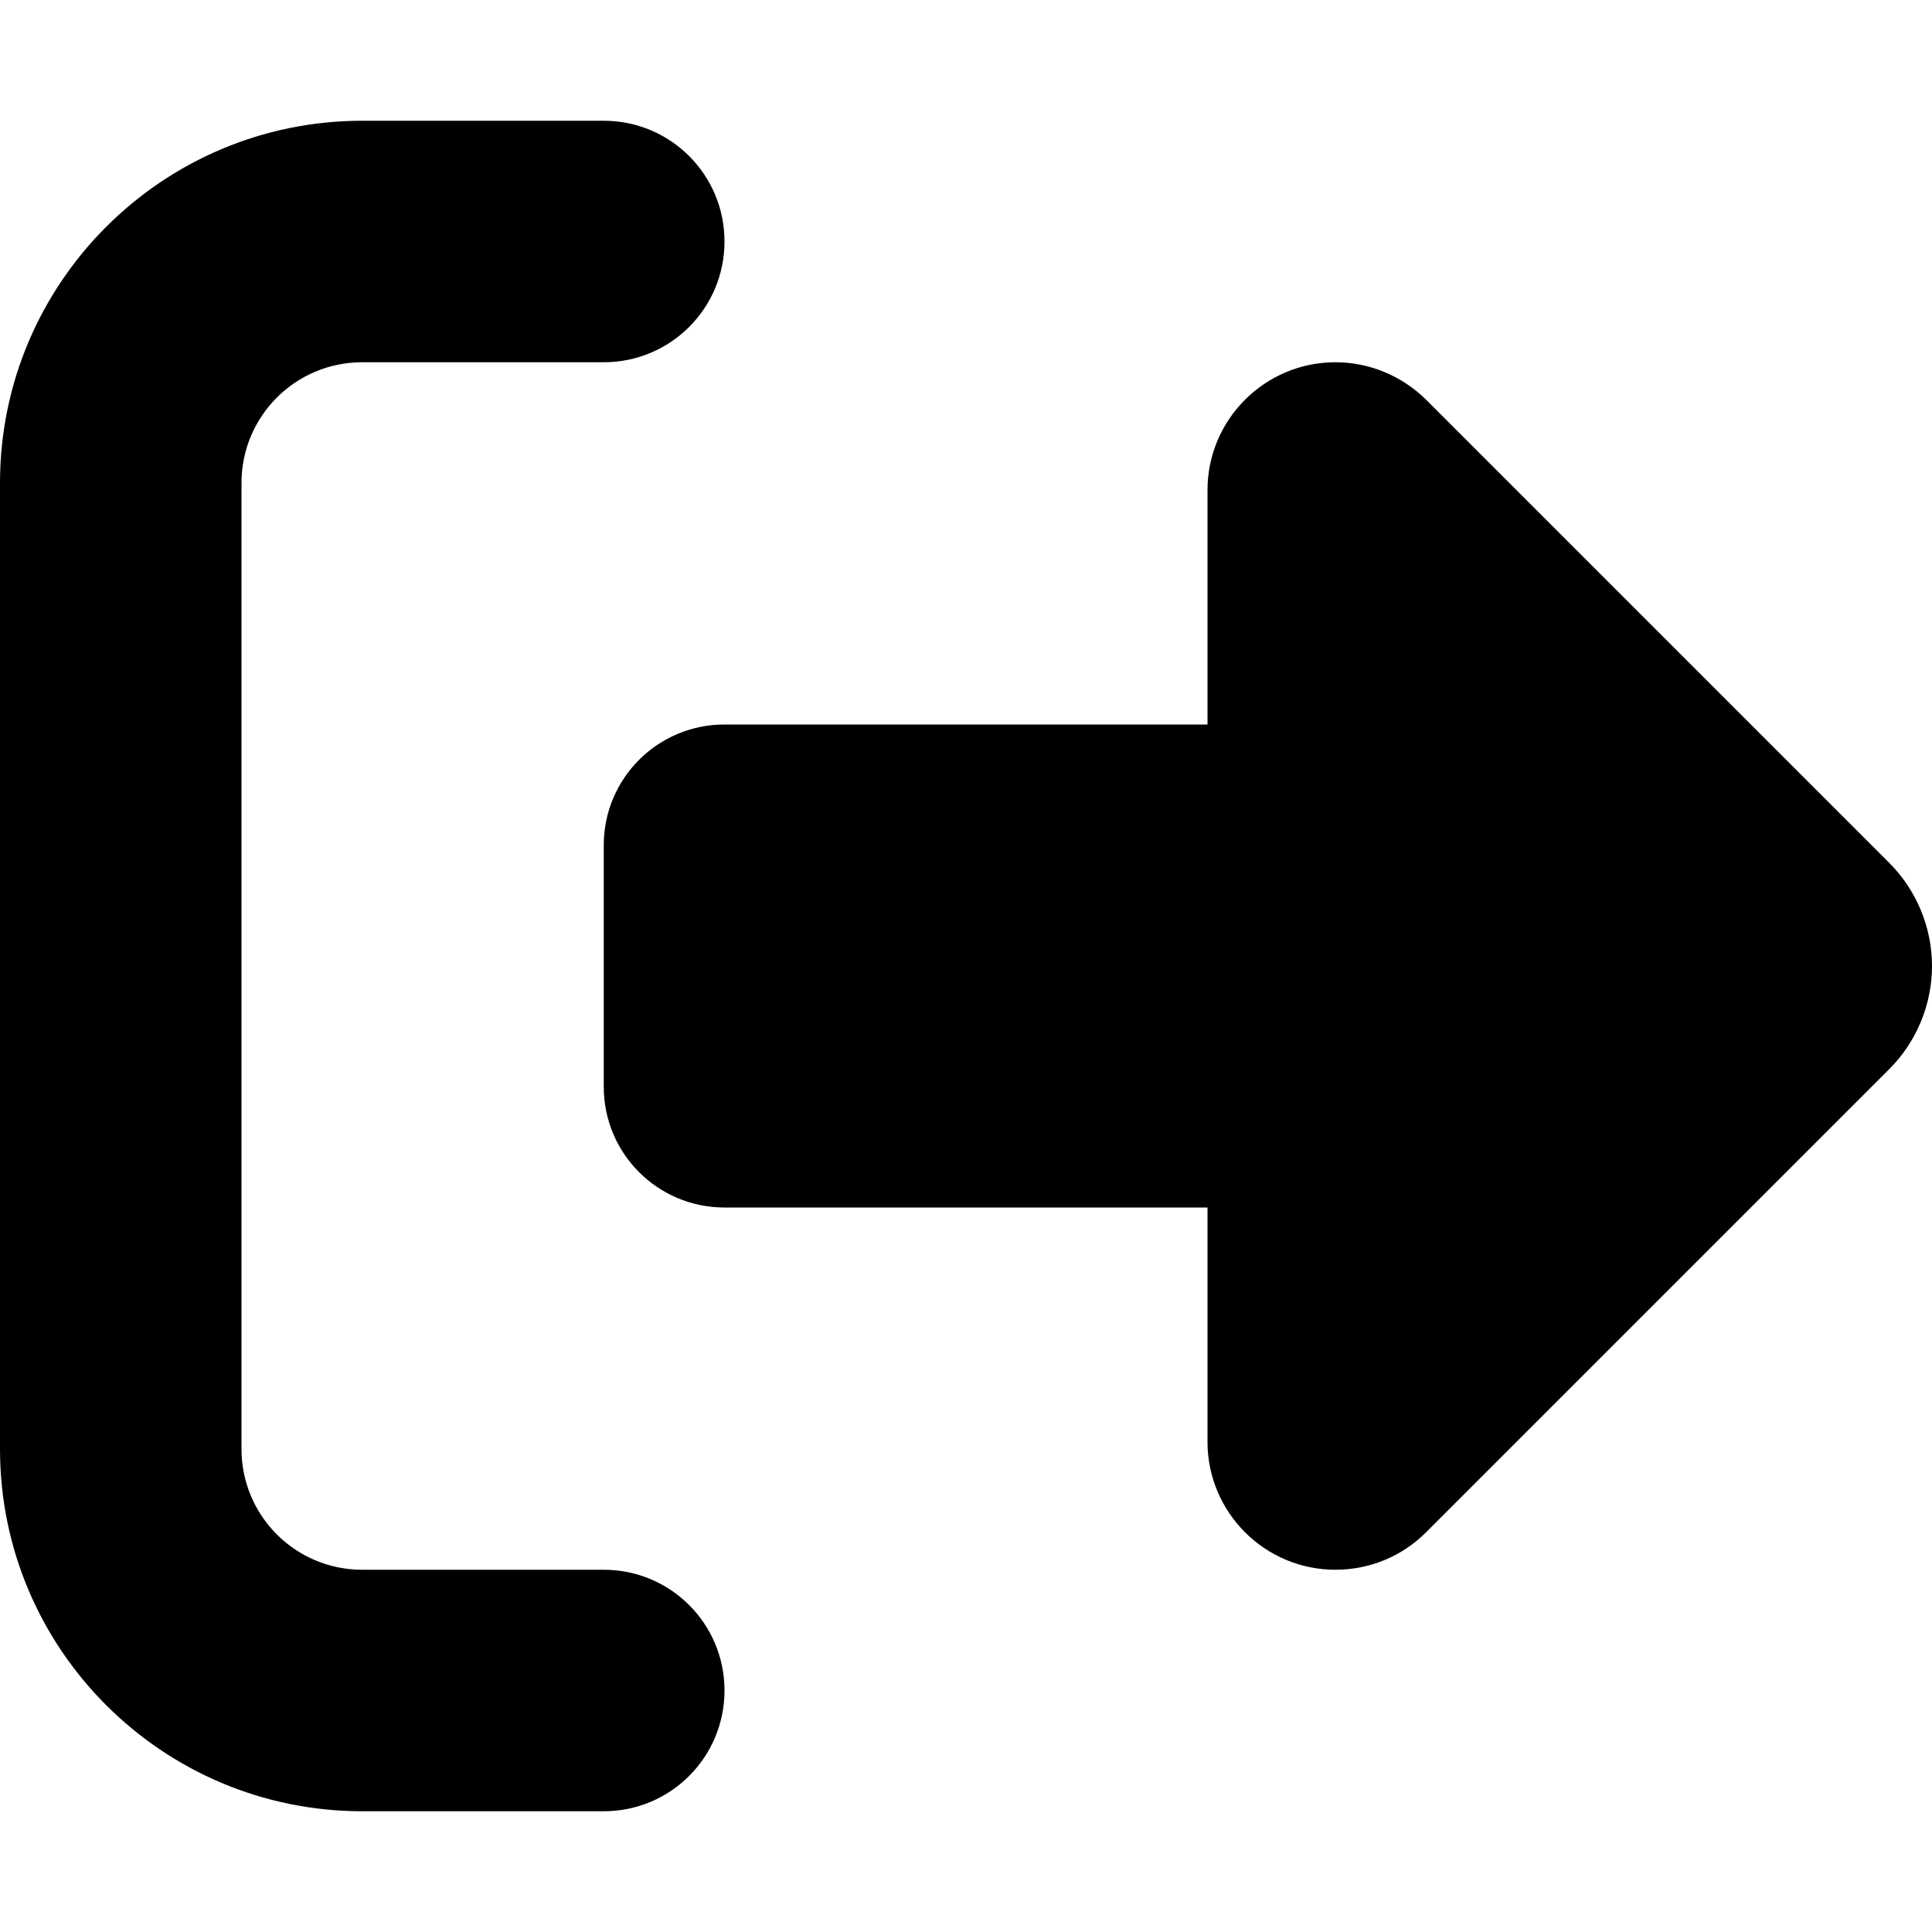
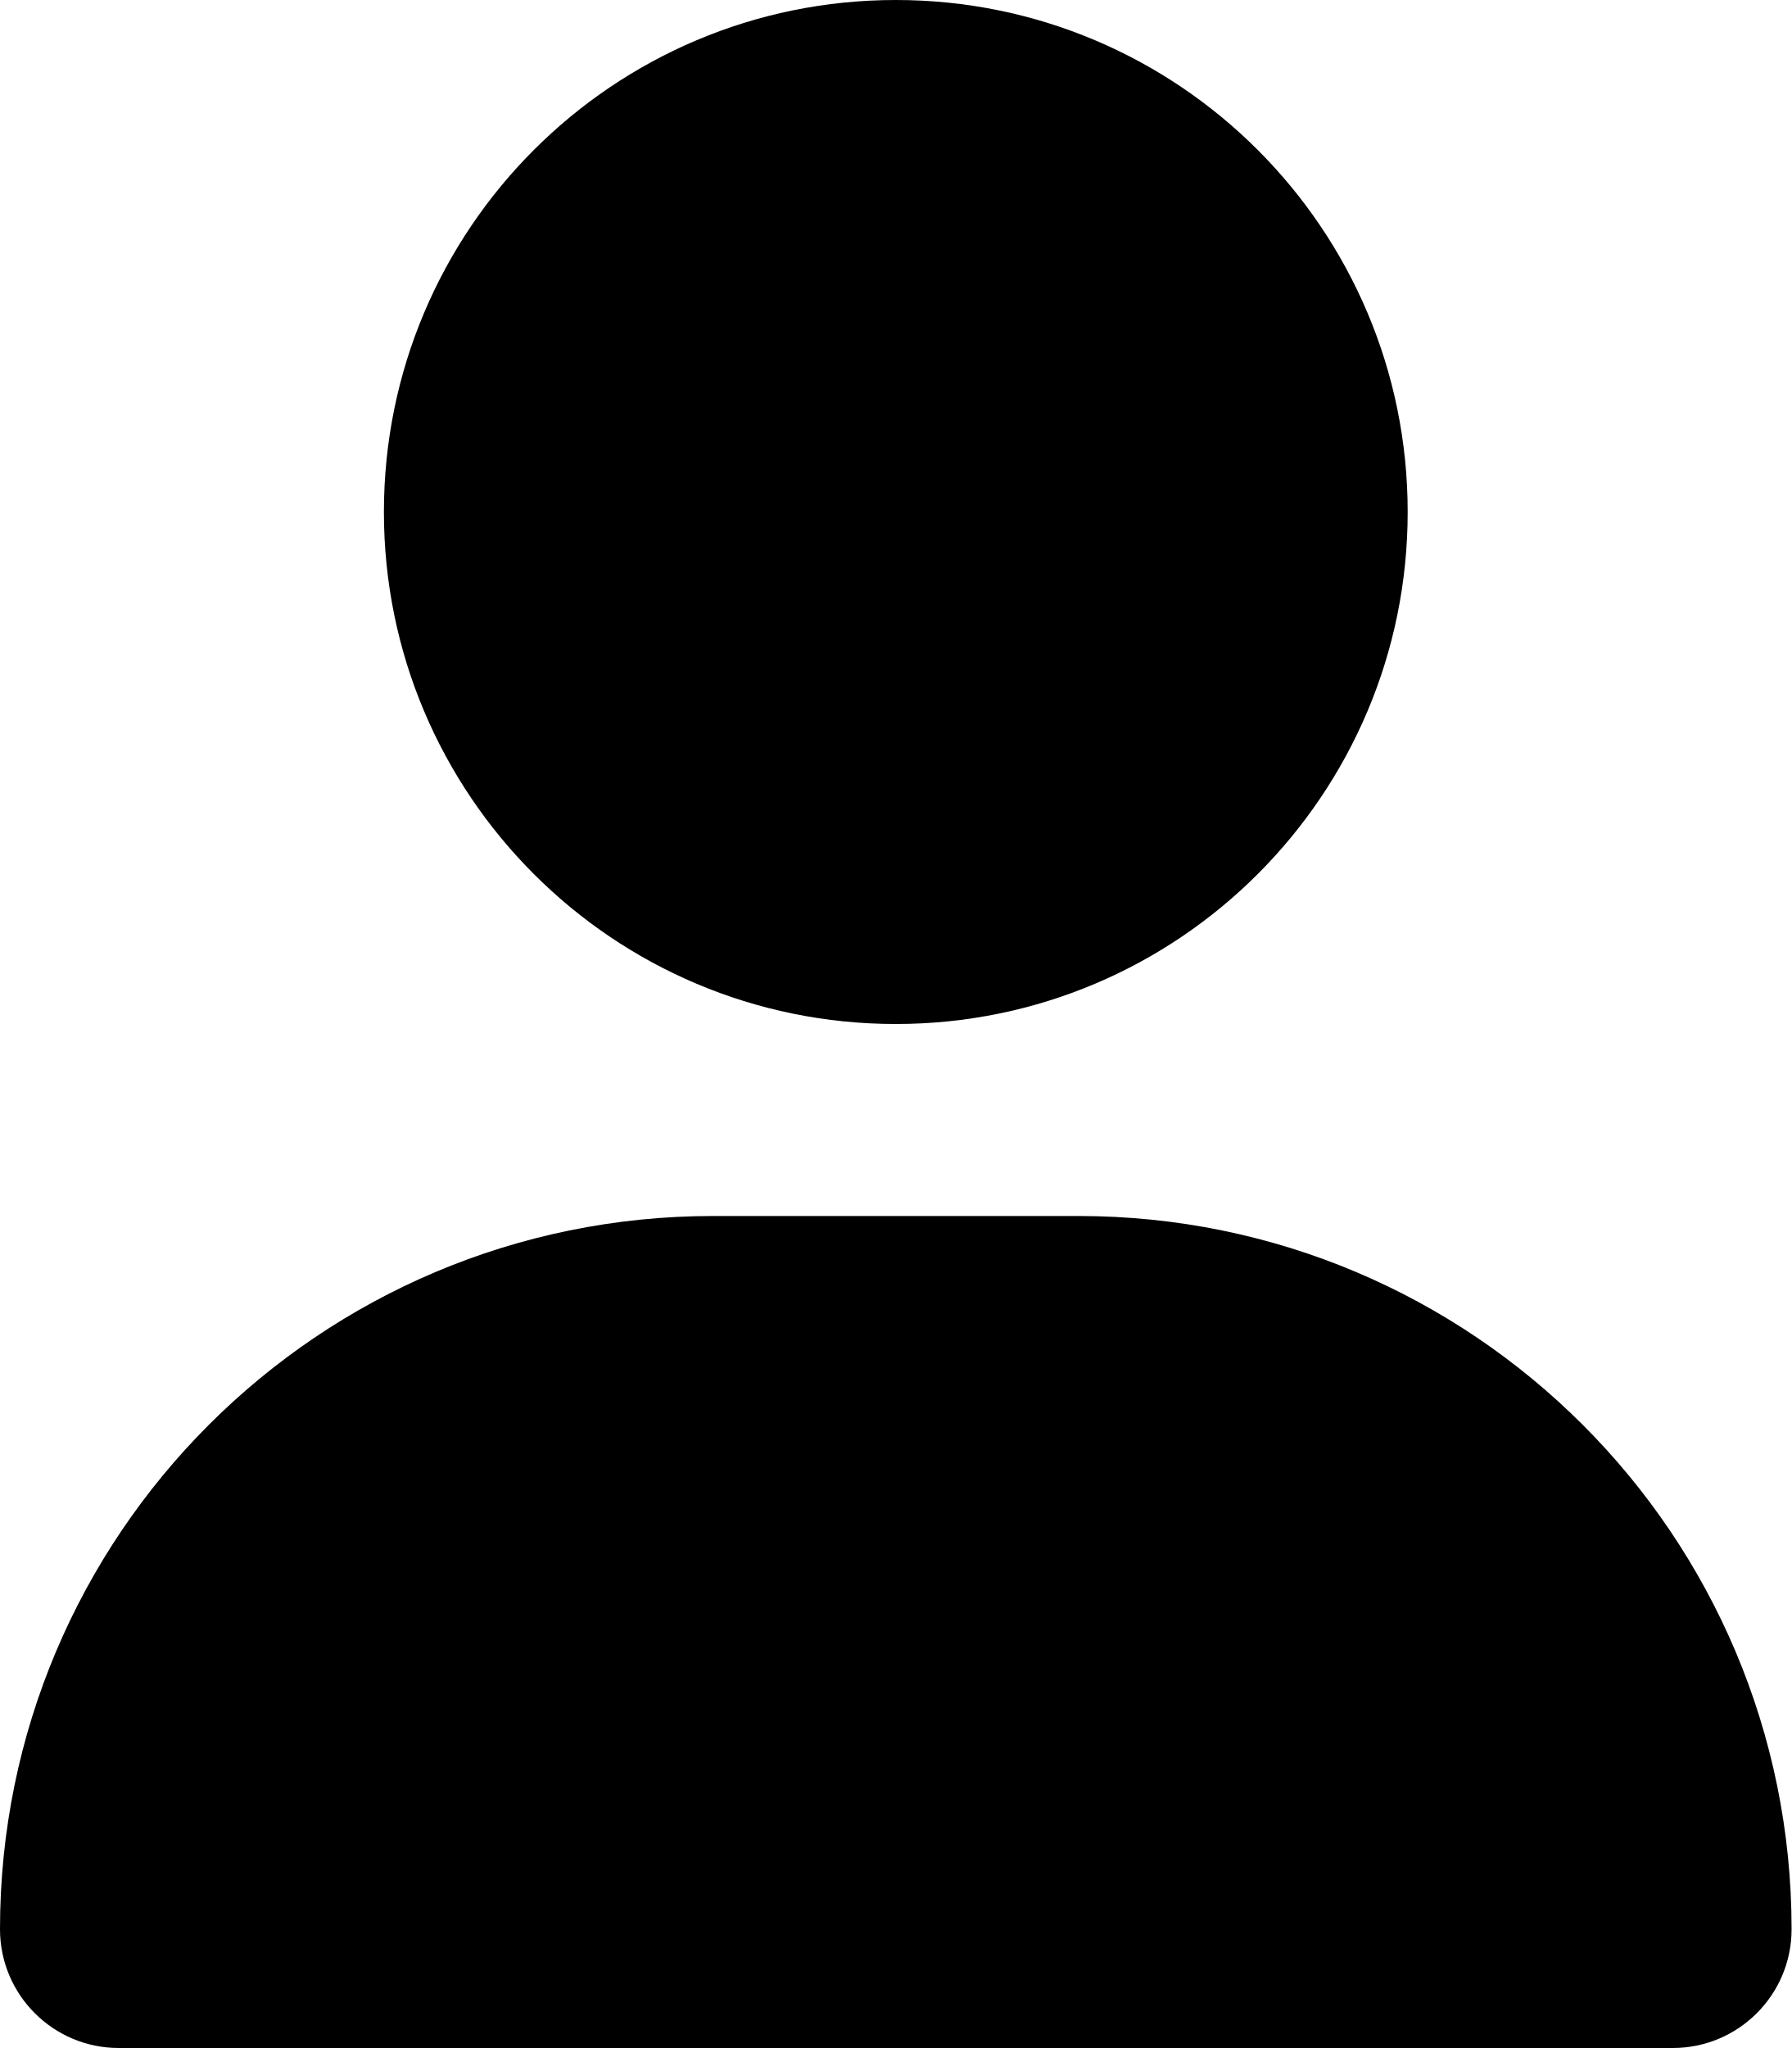
- <svg xmlns="http://www.w3.org/2000/svg" height="1em" viewBox="0 0 512 512">
-   <path d="M377.9 105.9L500.7 228.7c7.2 7.2 11.3 17.1 11.3 27.3s-4.1 20.1-11.3 27.3L377.9 406.1c-6.4 6.4-15 9.9-24 9.9c-18.7 0-33.9-15.2-33.9-33.9l0-62.1-128 0c-17.7 0-32-14.3-32-32l0-64c0-17.7 14.3-32 32-32l128 0 0-62.1c0-18.7 15.2-33.9 33.9-33.9c9 0 17.6 3.6 24 9.9zM160 96L96 96c-17.7 0-32 14.3-32 32l0 256c0 17.7 14.3 32 32 32l64 0c17.7 0 32 14.3 32 32s-14.3 32-32 32l-64 0c-53 0-96-43-96-96L0 128C0 75 43 32 96 32l64 0c17.7 0 32 14.3 32 32s-14.3 32-32 32z" />
+ <svg xmlns="http://www.w3.org/2000/svg" height="1em" viewBox="0 0 448 512">
+   <path d="M224 256A128 128 0 1 0 224 0a128 128 0 1 0 0 256zm-45.7 48C79.8 304 0 383.8 0 482.3C0 498.7 13.3 512 29.7 512H418.3c16.4 0 29.7-13.3 29.7-29.7C448 383.8 368.2 304 269.7 304H178.3z" />
</svg>
